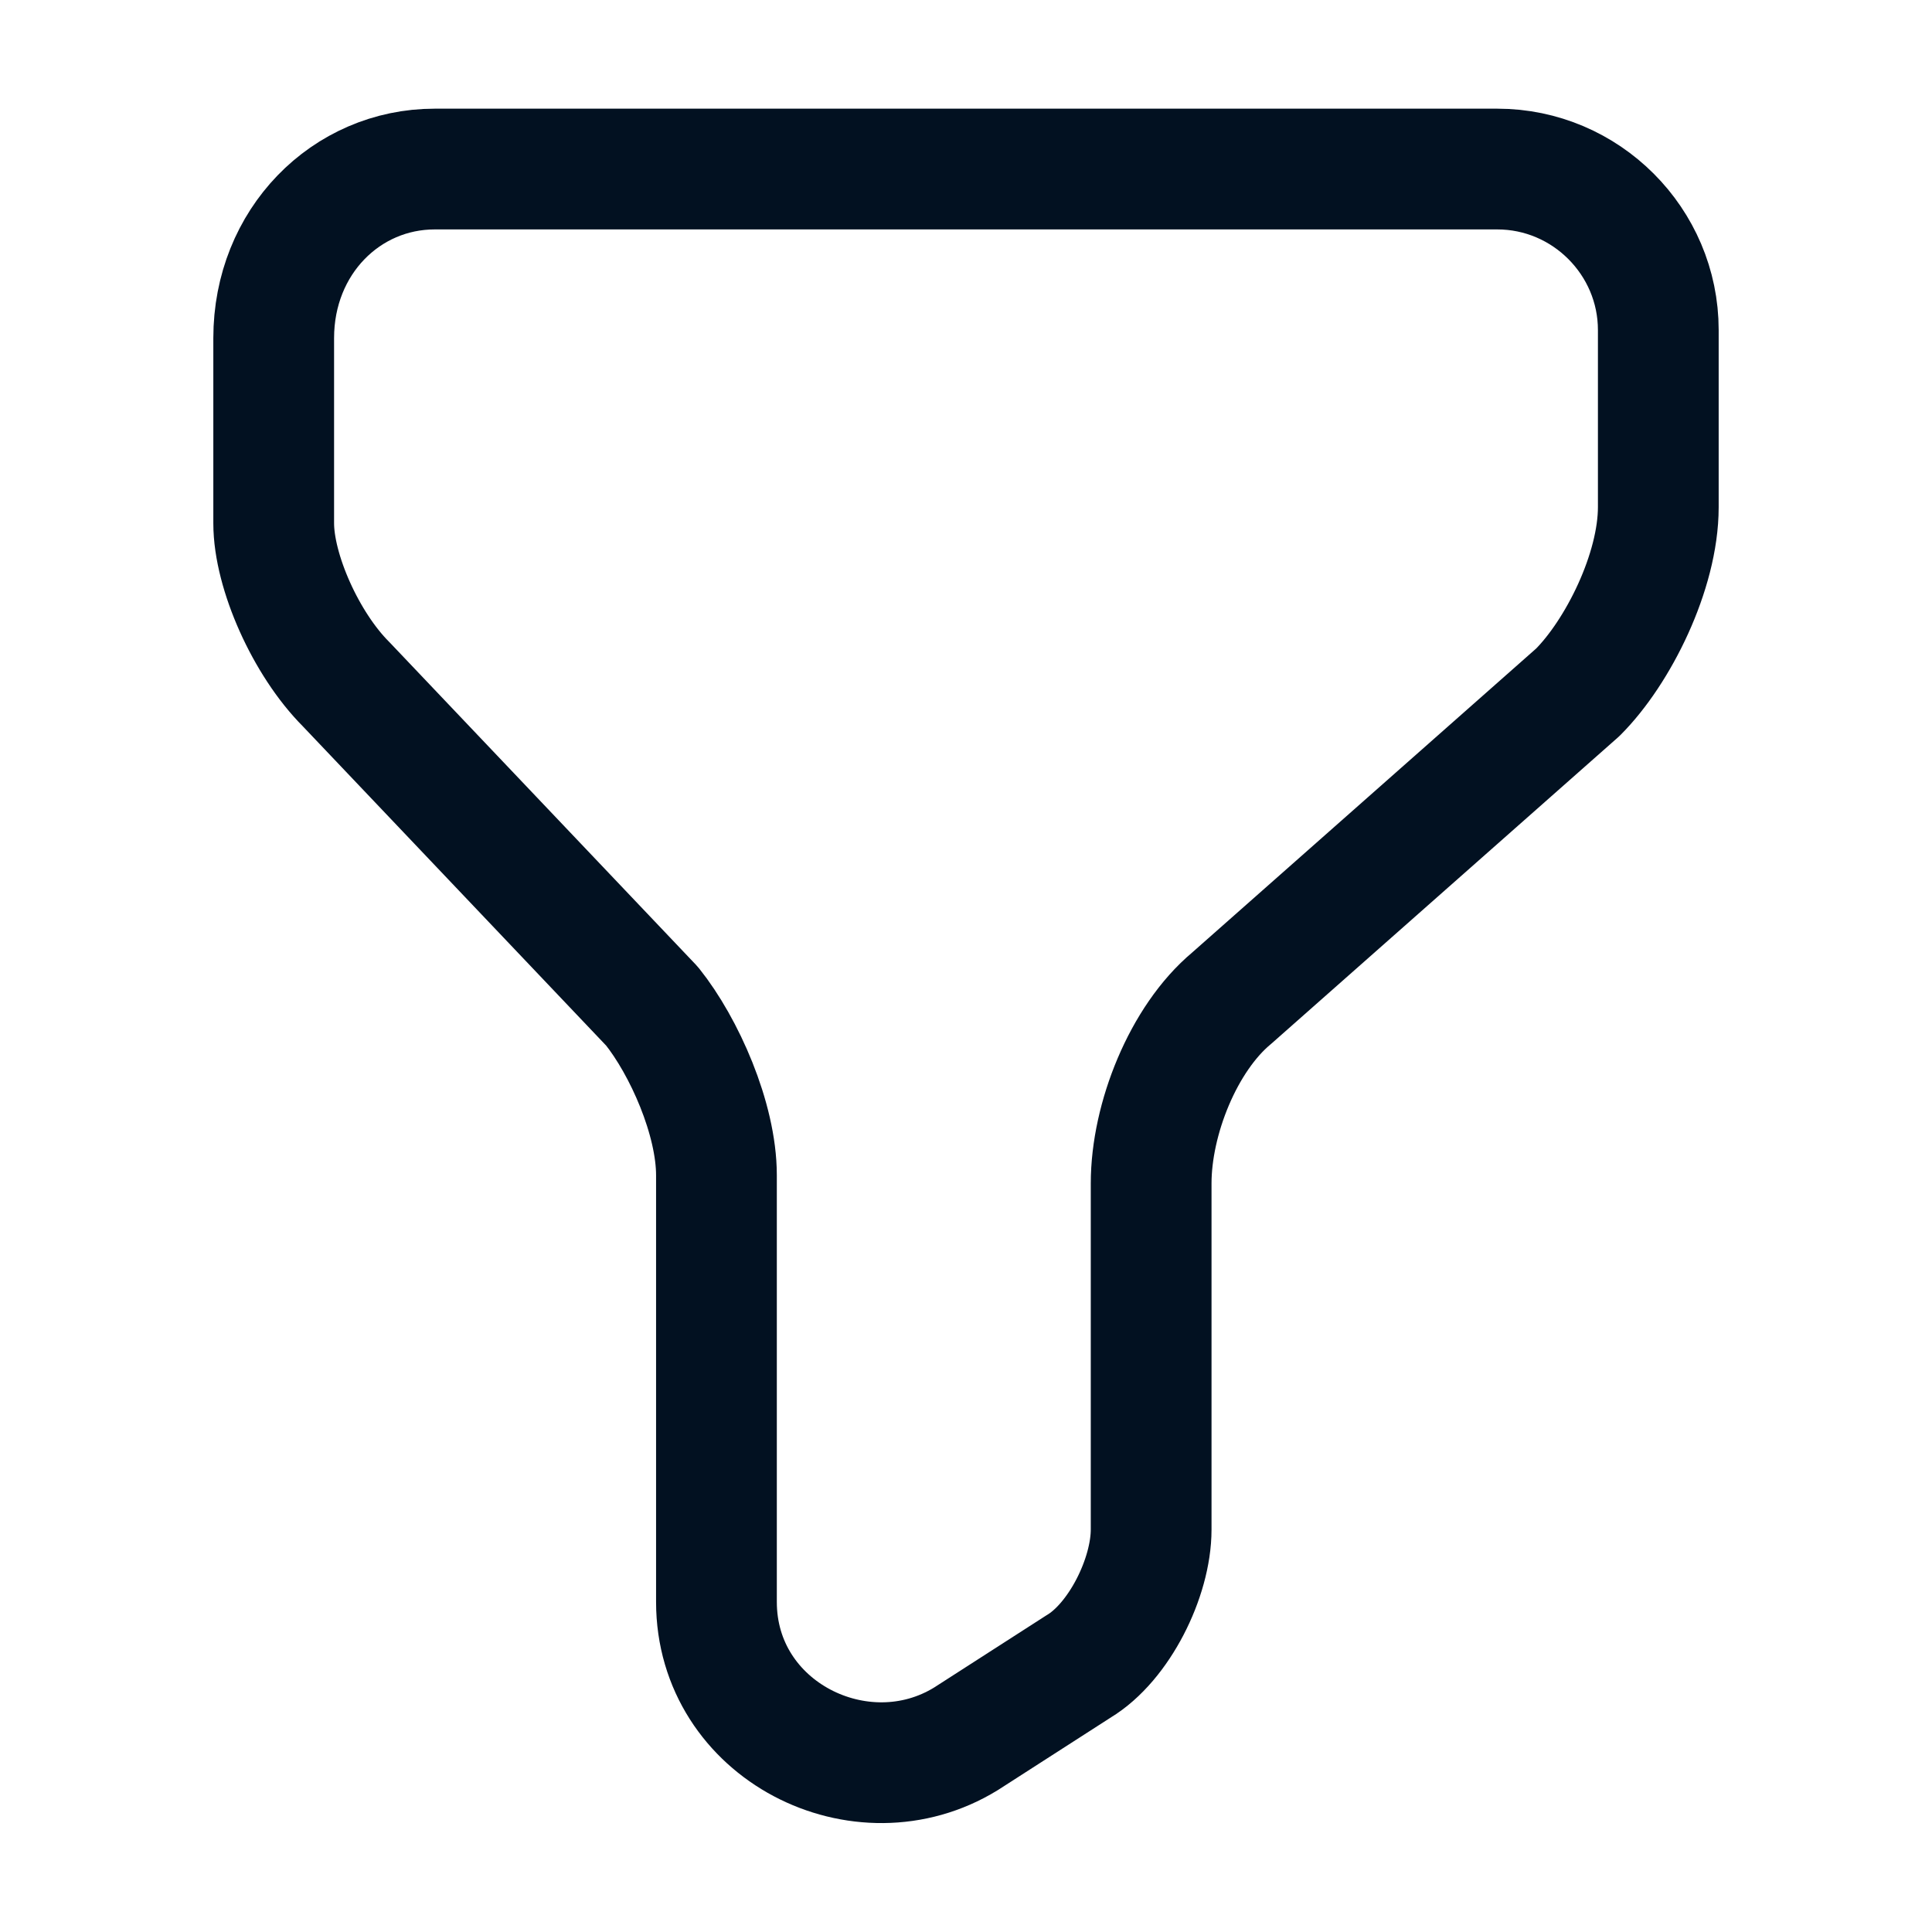
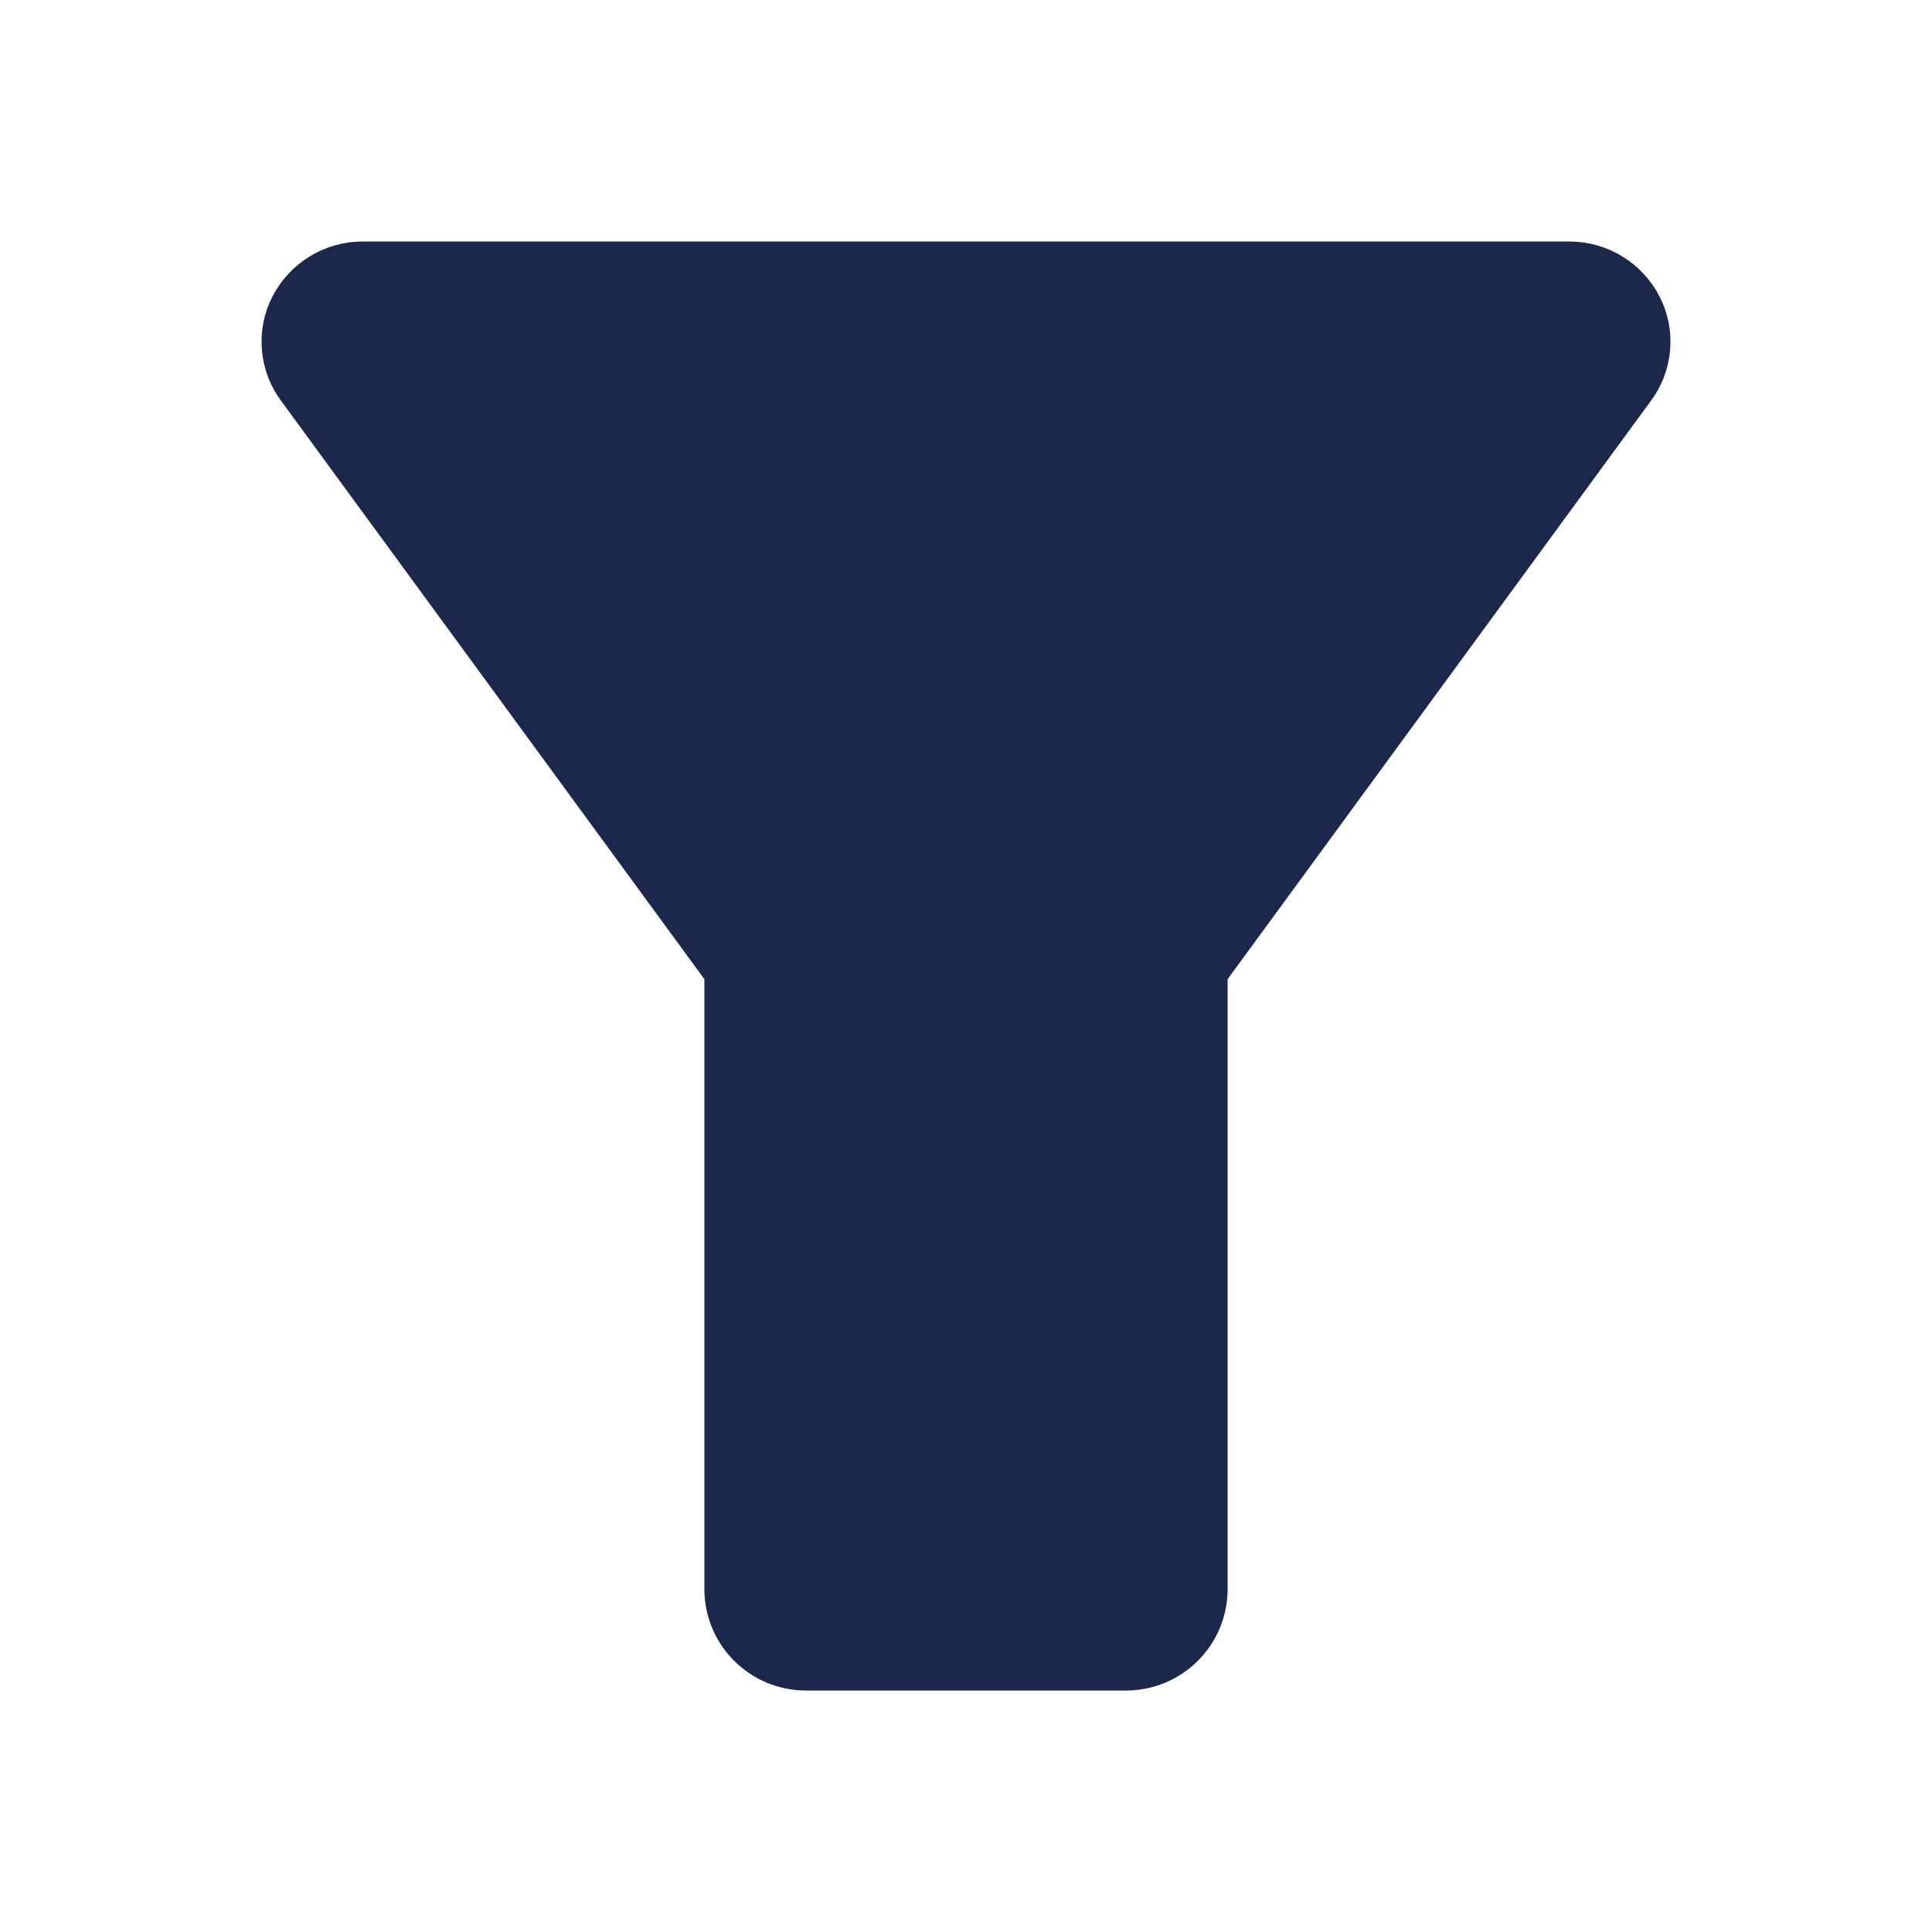
- <svg xmlns="http://www.w3.org/2000/svg" width="24" height="24" viewBox="0 0 24 24" fill="none">
-   <path d="M5.4 2.1H18.6C19.7 2.1 20.6 3 20.6 4.1V6.3C20.6 7.1 20.1 8.1 19.6 8.6L15.3 12.4C14.7 12.9 14.3 13.9 14.3 14.7V19C14.3 19.6 13.9 20.4 13.4 20.7L12 21.6C10.7 22.4 8.9 21.5 8.9 19.9V14.6C8.9 13.9 8.5 13 8.1 12.5L4.3 8.5C3.8 8 3.4 7.1 3.4 6.5V4.2C3.4 3 4.3 2.1 5.4 2.1Z" stroke="#021121" stroke-width="1.5" stroke-miterlimit="10" stroke-linecap="round" stroke-linejoin="round" />
+ <svg xmlns="http://www.w3.org/2000/svg" width="800px" height="800px" viewBox="0 0 24 24" fill="none" stroke="#1C274C">
+   <g id="SVGRepo_bgCarrier" stroke-width="0" />
+   <g id="SVGRepo_tracerCarrier" stroke-linecap="round" stroke-linejoin="round" />
+   <g id="SVGRepo_iconCarrier">
+     <path d="M20.17 3.91C20.106 3.787 20.01 3.684 19.892 3.612C19.774 3.539 19.638 3.501 19.5 3.5H4.5C4.362 3.501 4.226 3.539 4.108 3.612C3.99 3.684 3.894 3.787 3.83 3.91C3.766 4.033 3.739 4.172 3.752 4.31C3.764 4.448 3.815 4.58 3.9 4.69L9.25 12V19.75C9.253 19.948 9.332 20.137 9.473 20.277C9.613 20.418 9.802 20.497 10 20.5H14C14.198 20.497 14.387 20.418 14.527 20.277C14.668 20.137 14.747 19.948 14.75 19.75V12L20.1 4.69C20.185 4.58 20.236 4.448 20.248 4.31C20.261 4.172 20.234 4.033 20.17 3.91Z" fill="#1C274C" />
+   </g>
</svg>
